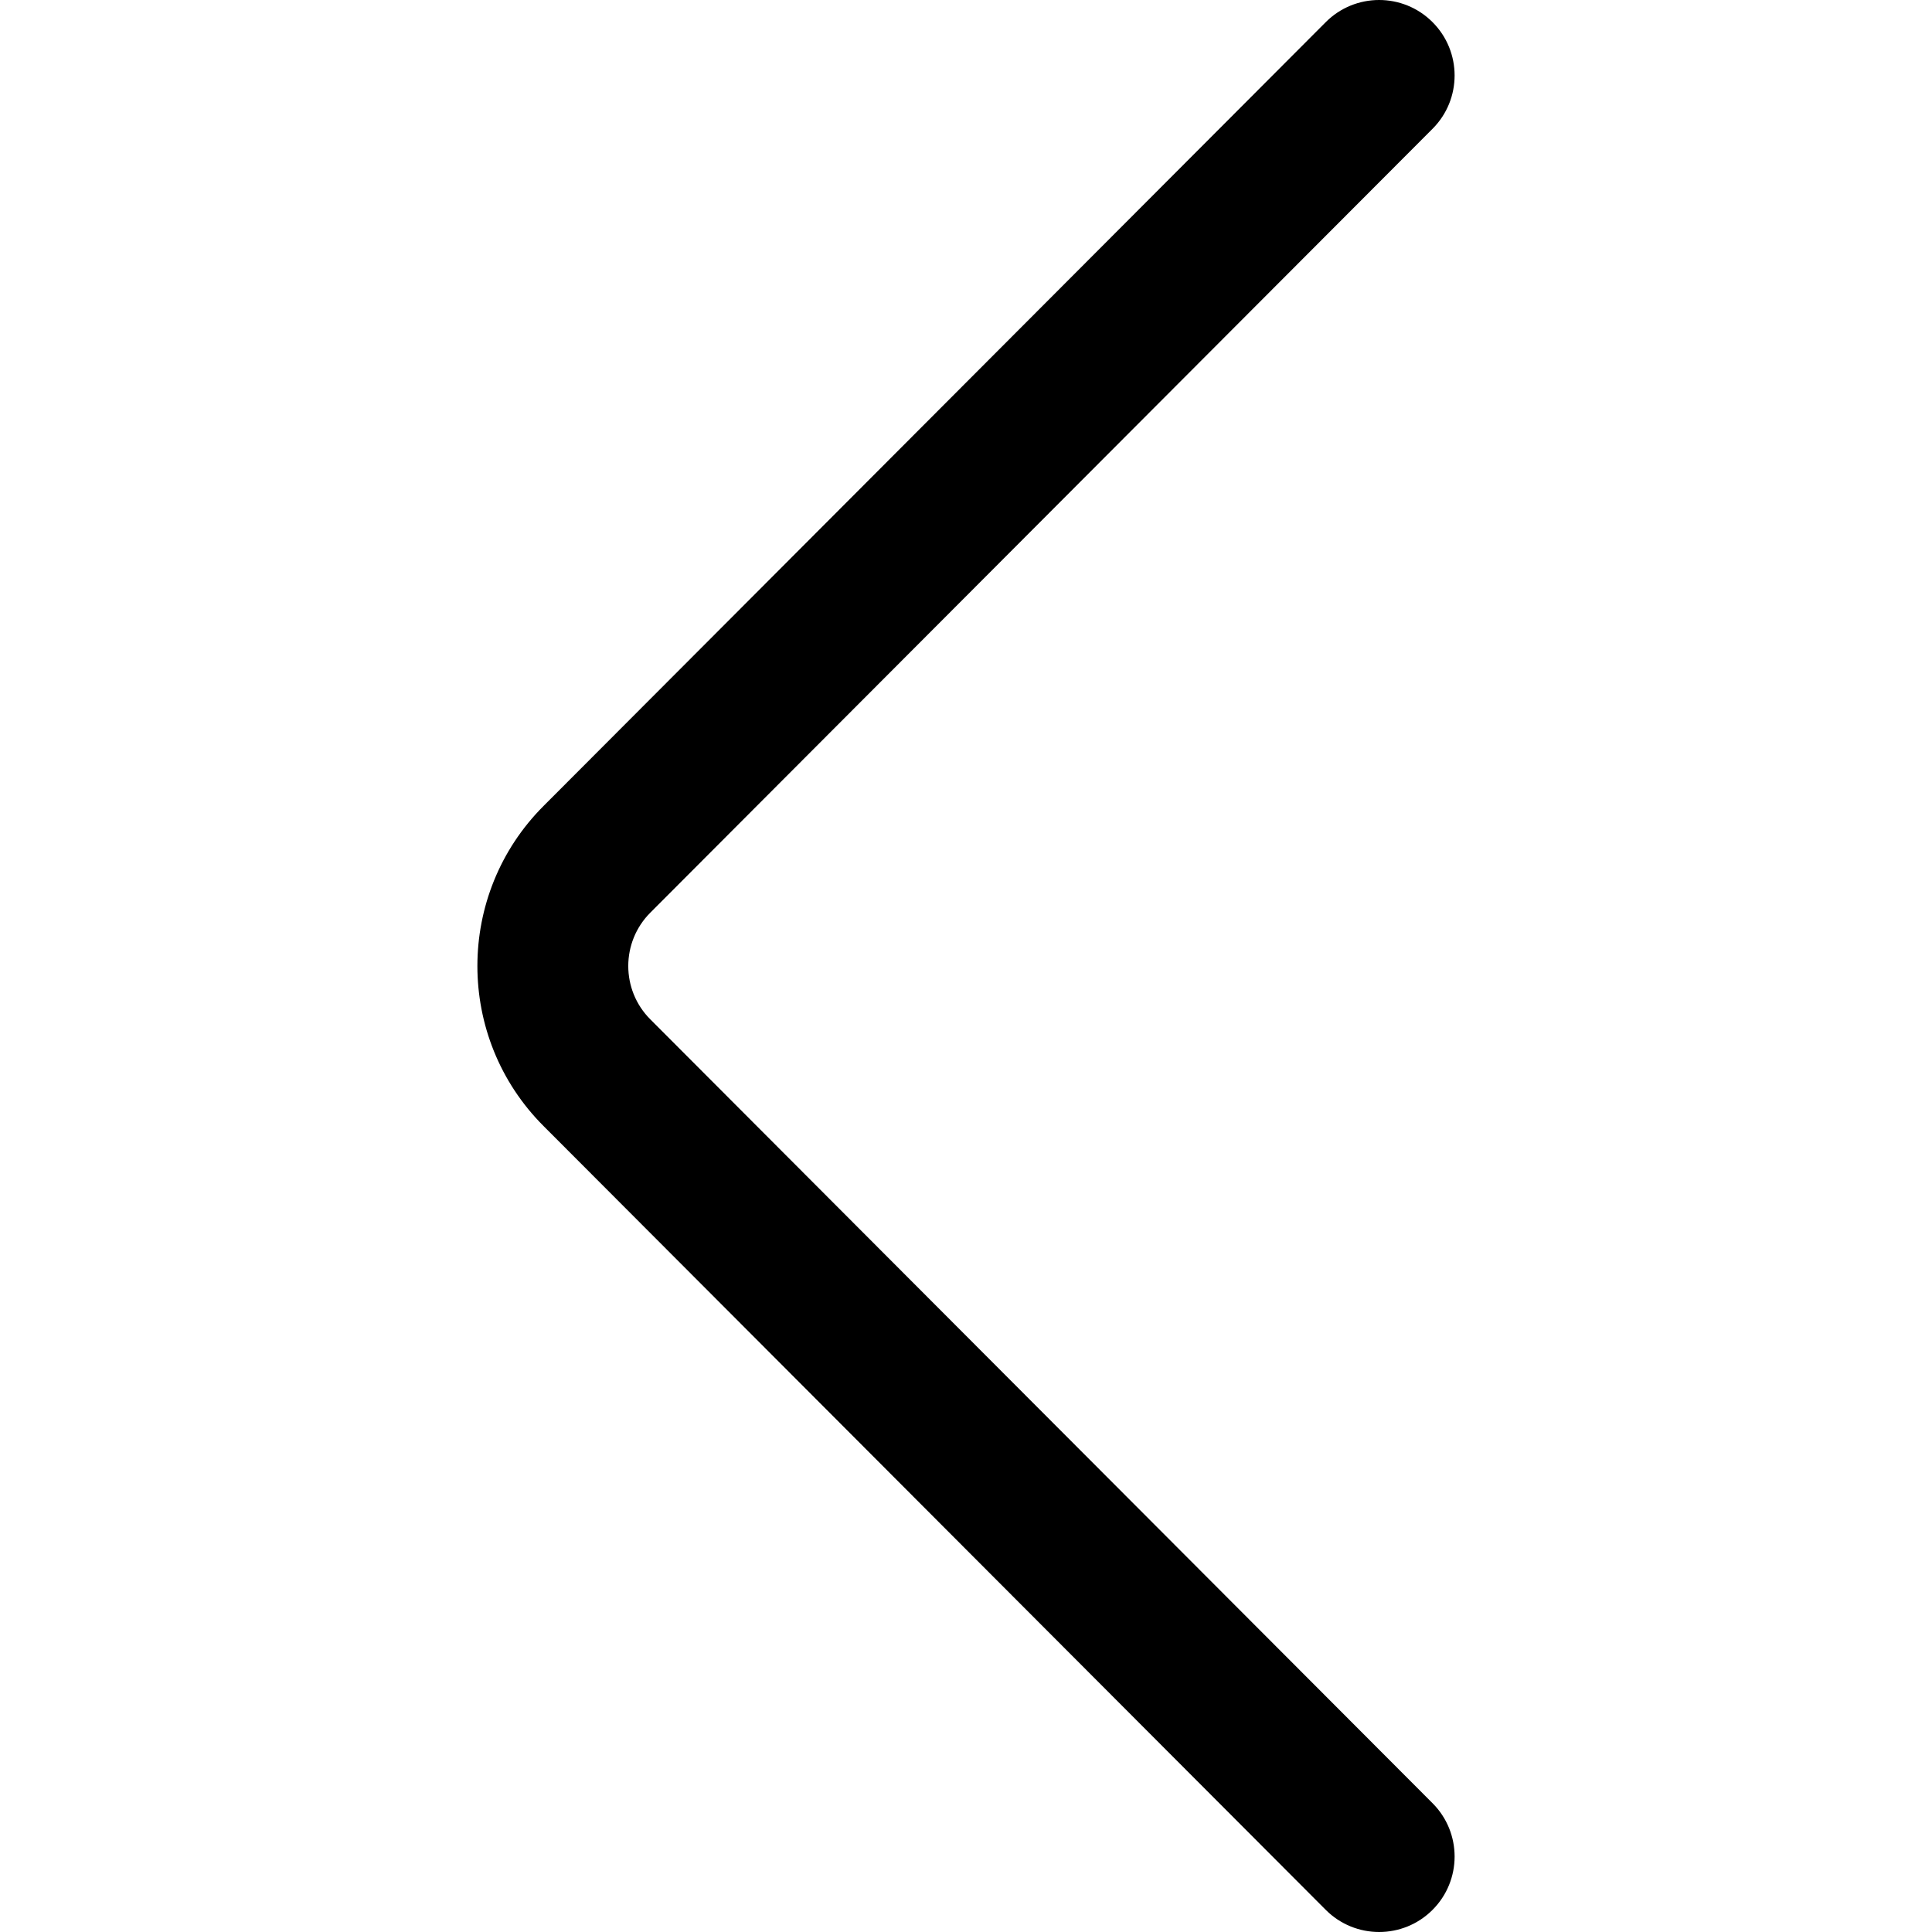
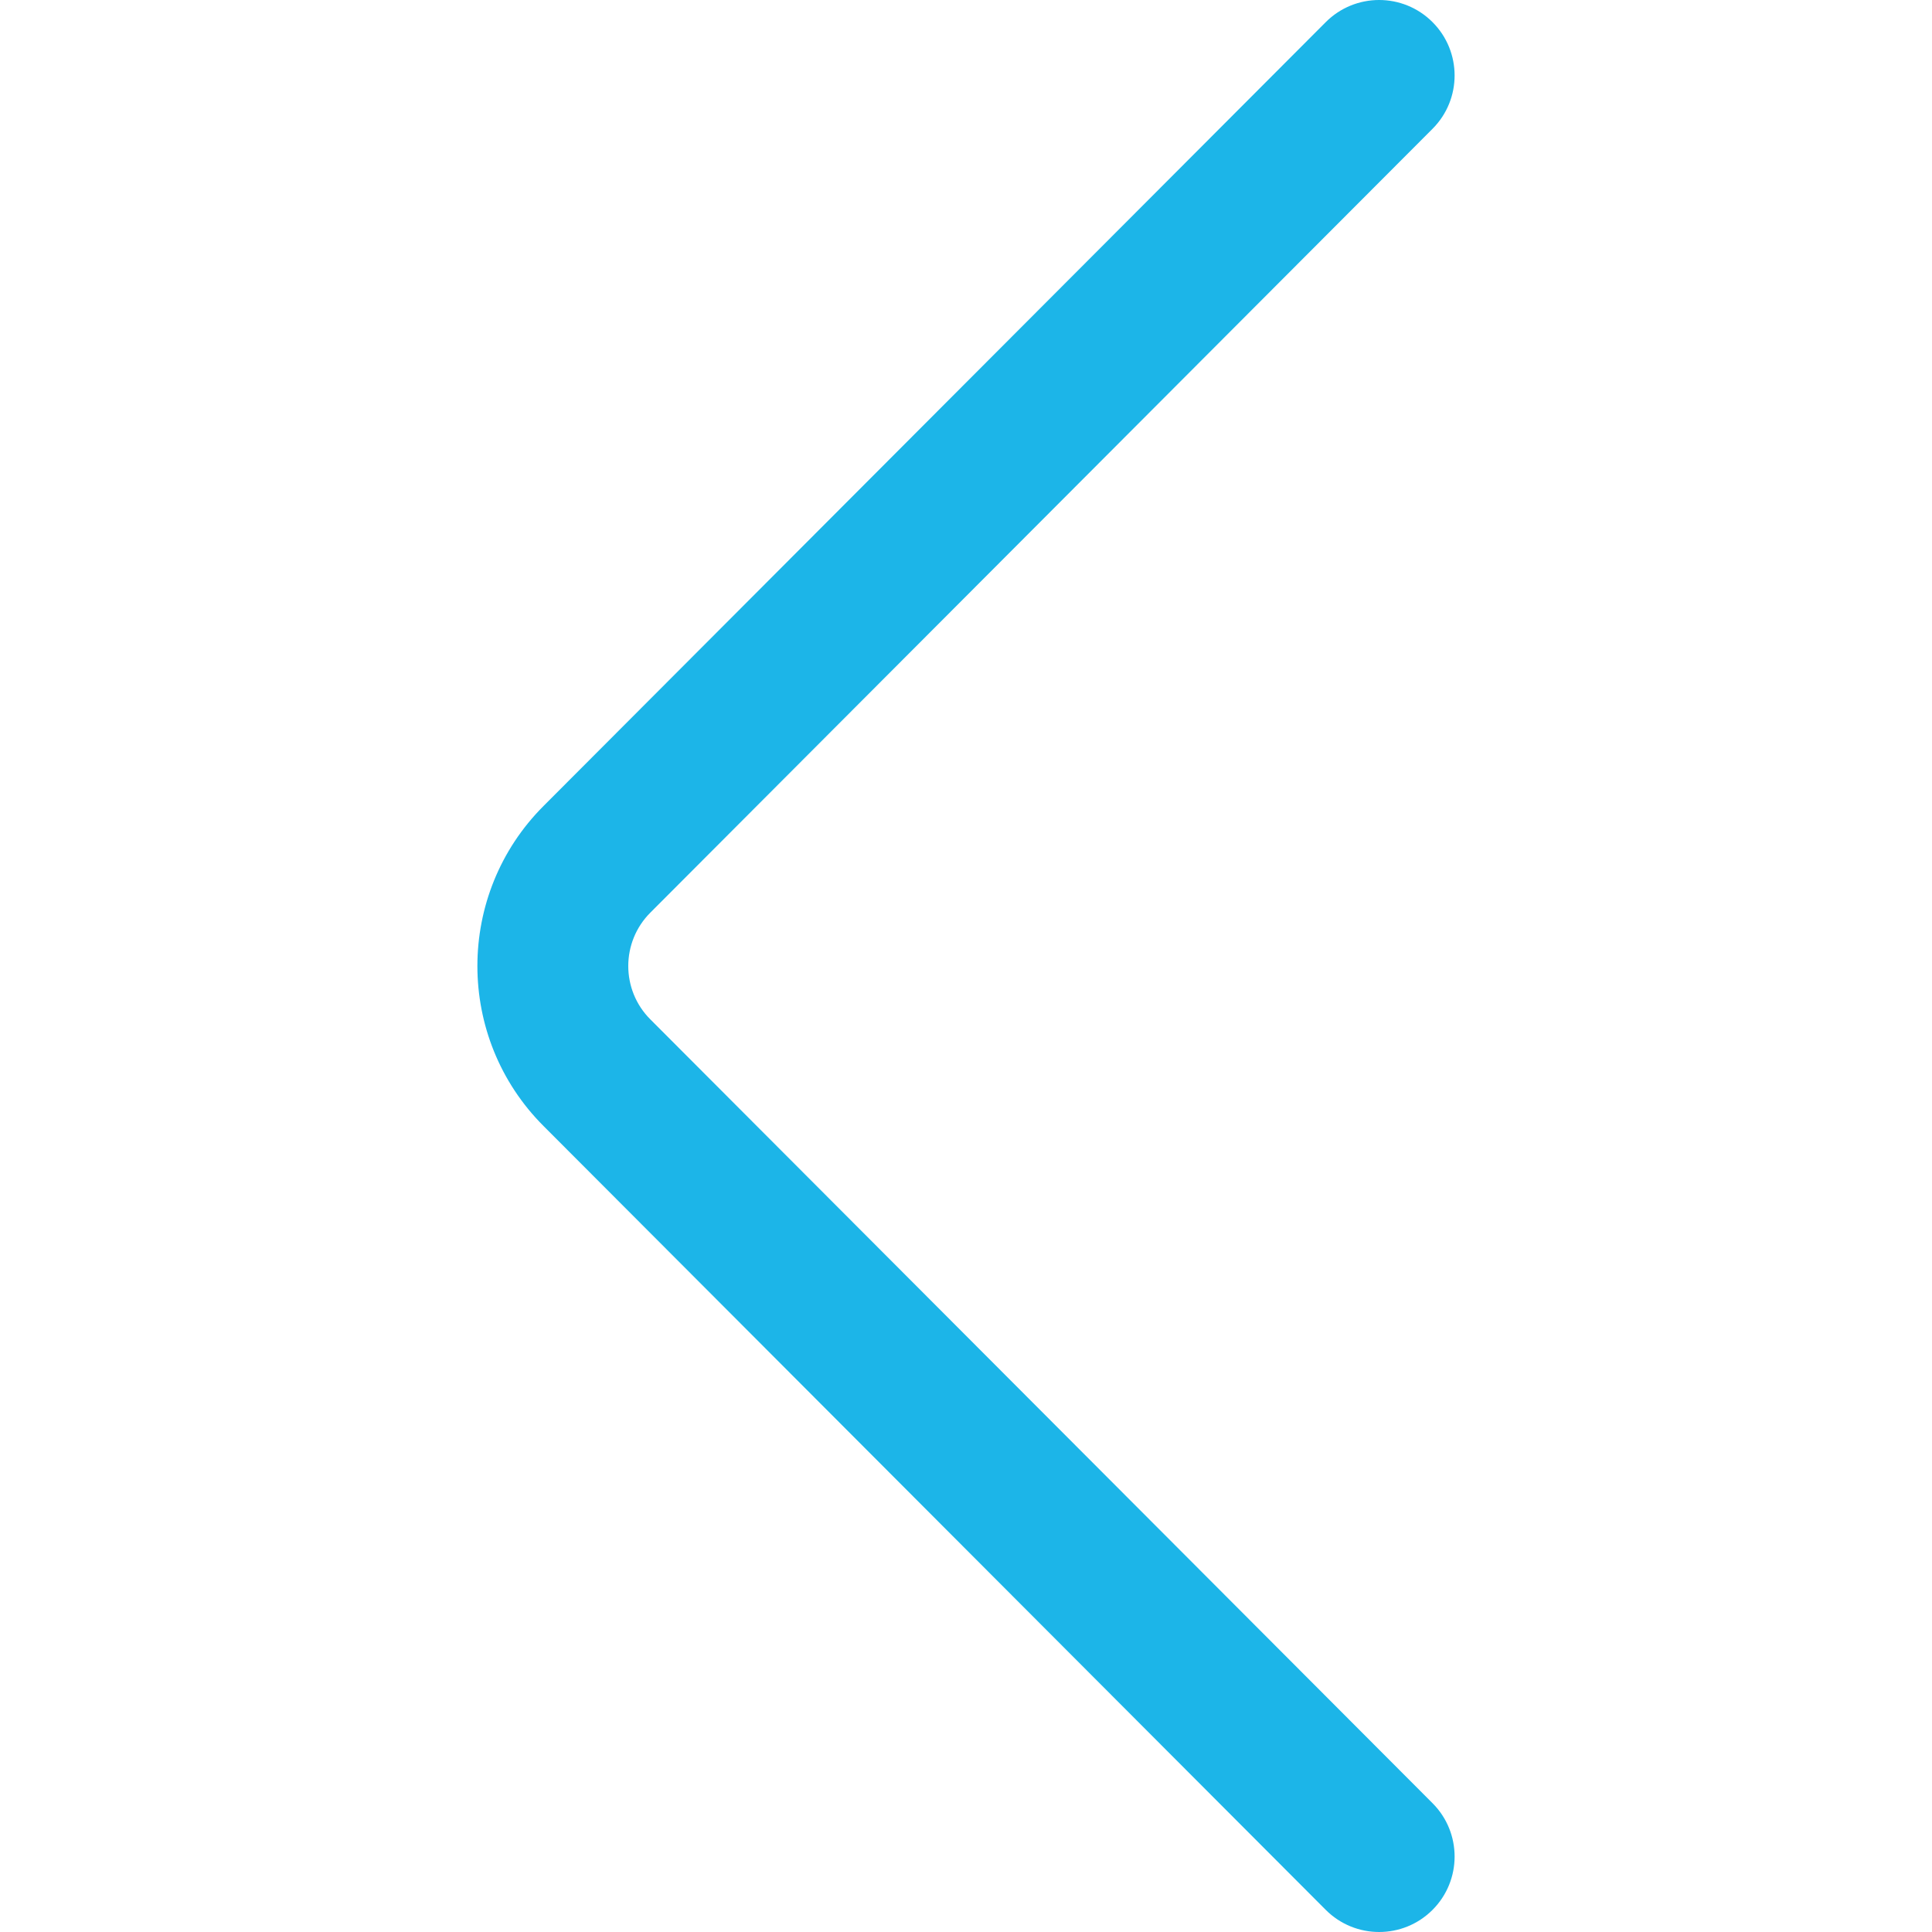
- <svg xmlns="http://www.w3.org/2000/svg" version="1.1" id="Capa_1" x="0px" y="0px" viewBox="0 0 512 512" style="enable-background:new 0 0 512 512;" xml:space="preserve">
+ <svg xmlns="http://www.w3.org/2000/svg" version="1.1" id="Capa_1" x="0px" y="0px" viewBox="0 0 512 512" fill="#1cb5e8" style="enable-background:new 0 0 512 512;" xml:space="preserve">
  <g>
    <g>
      <path d="M379.644,477.872l-207.299-207.73c-7.798-7.798-7.798-20.486,0.015-28.299L379.643,34.128    c7.803-7.819,7.789-20.482-0.029-28.284c-7.819-7.803-20.482-7.79-28.284,0.029L144.061,213.574    c-23.394,23.394-23.394,61.459-0.015,84.838L351.33,506.127c3.907,3.915,9.031,5.873,14.157,5.873    c5.111,0,10.224-1.948,14.128-5.844C387.433,498.354,387.446,485.691,379.644,477.872z" />
    </g>
  </g>
  <g>
</g>
  <g>
</g>
  <g>
</g>
  <g>
</g>
  <g>
</g>
  <g>
</g>
  <g>
</g>
  <g>
</g>
  <g>
</g>
  <g>
</g>
  <g>
</g>
  <g>
</g>
  <g>
</g>
  <g>
</g>
  <g>
</g>
</svg>
